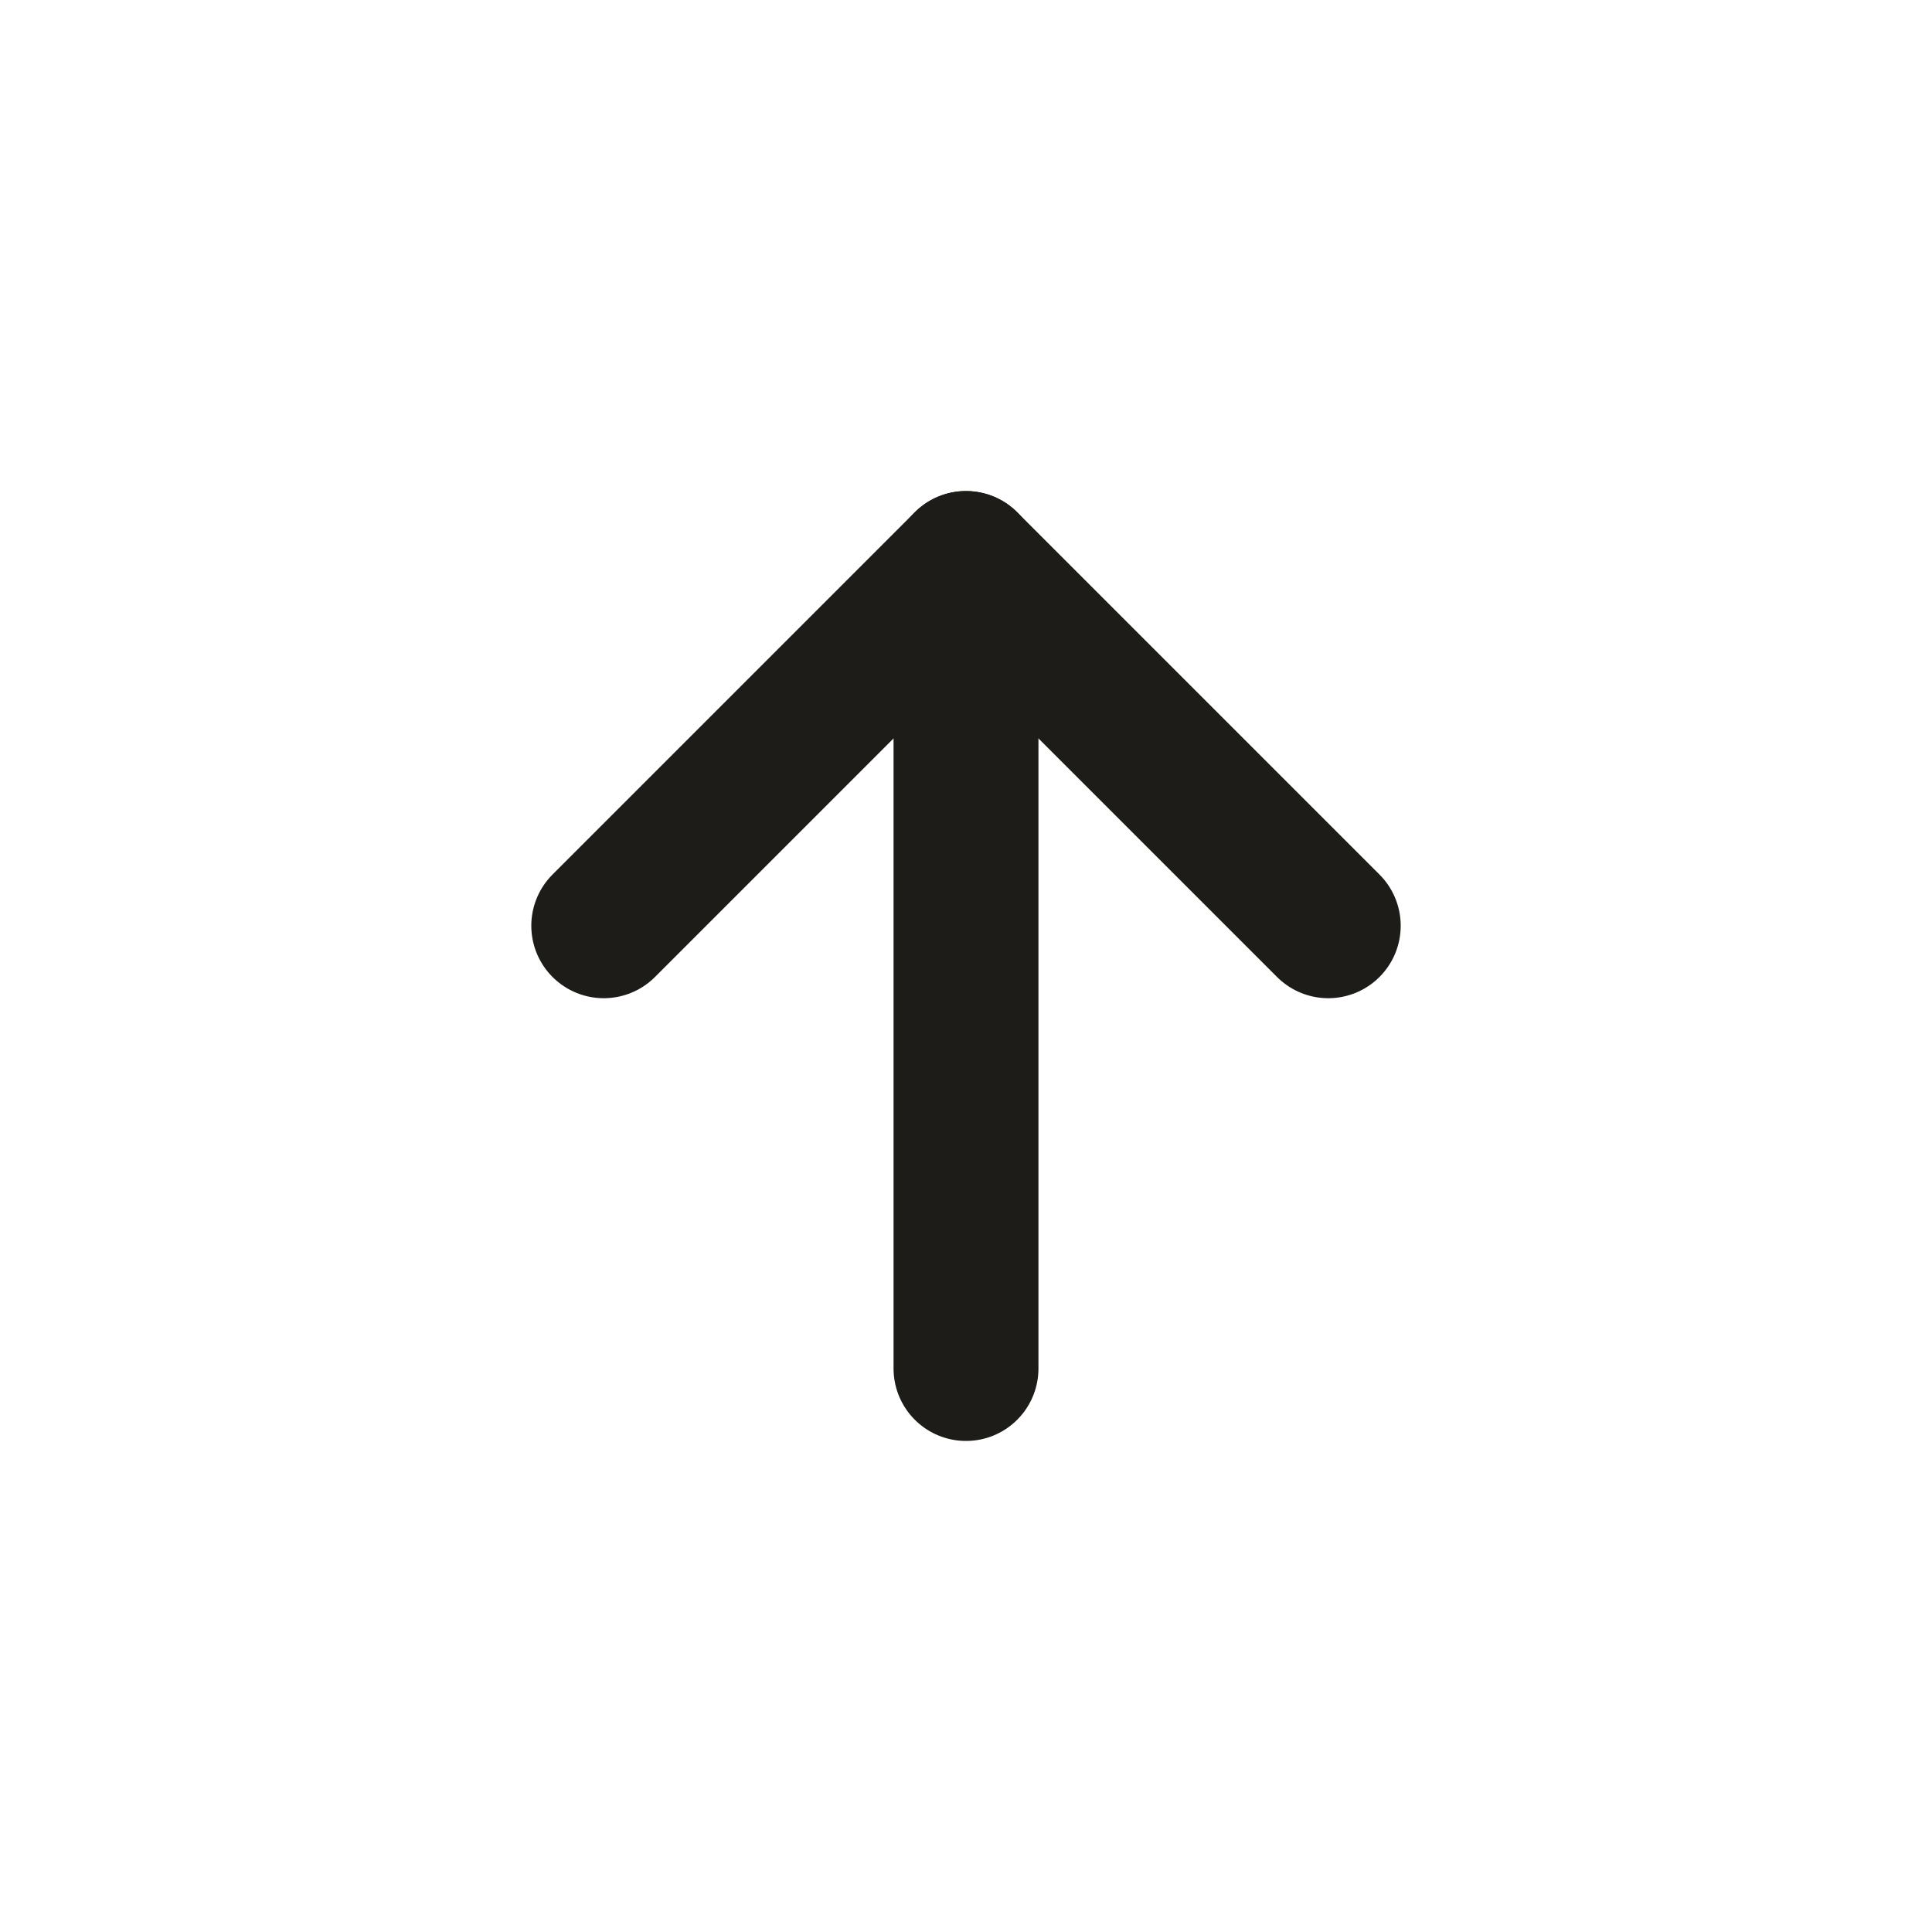
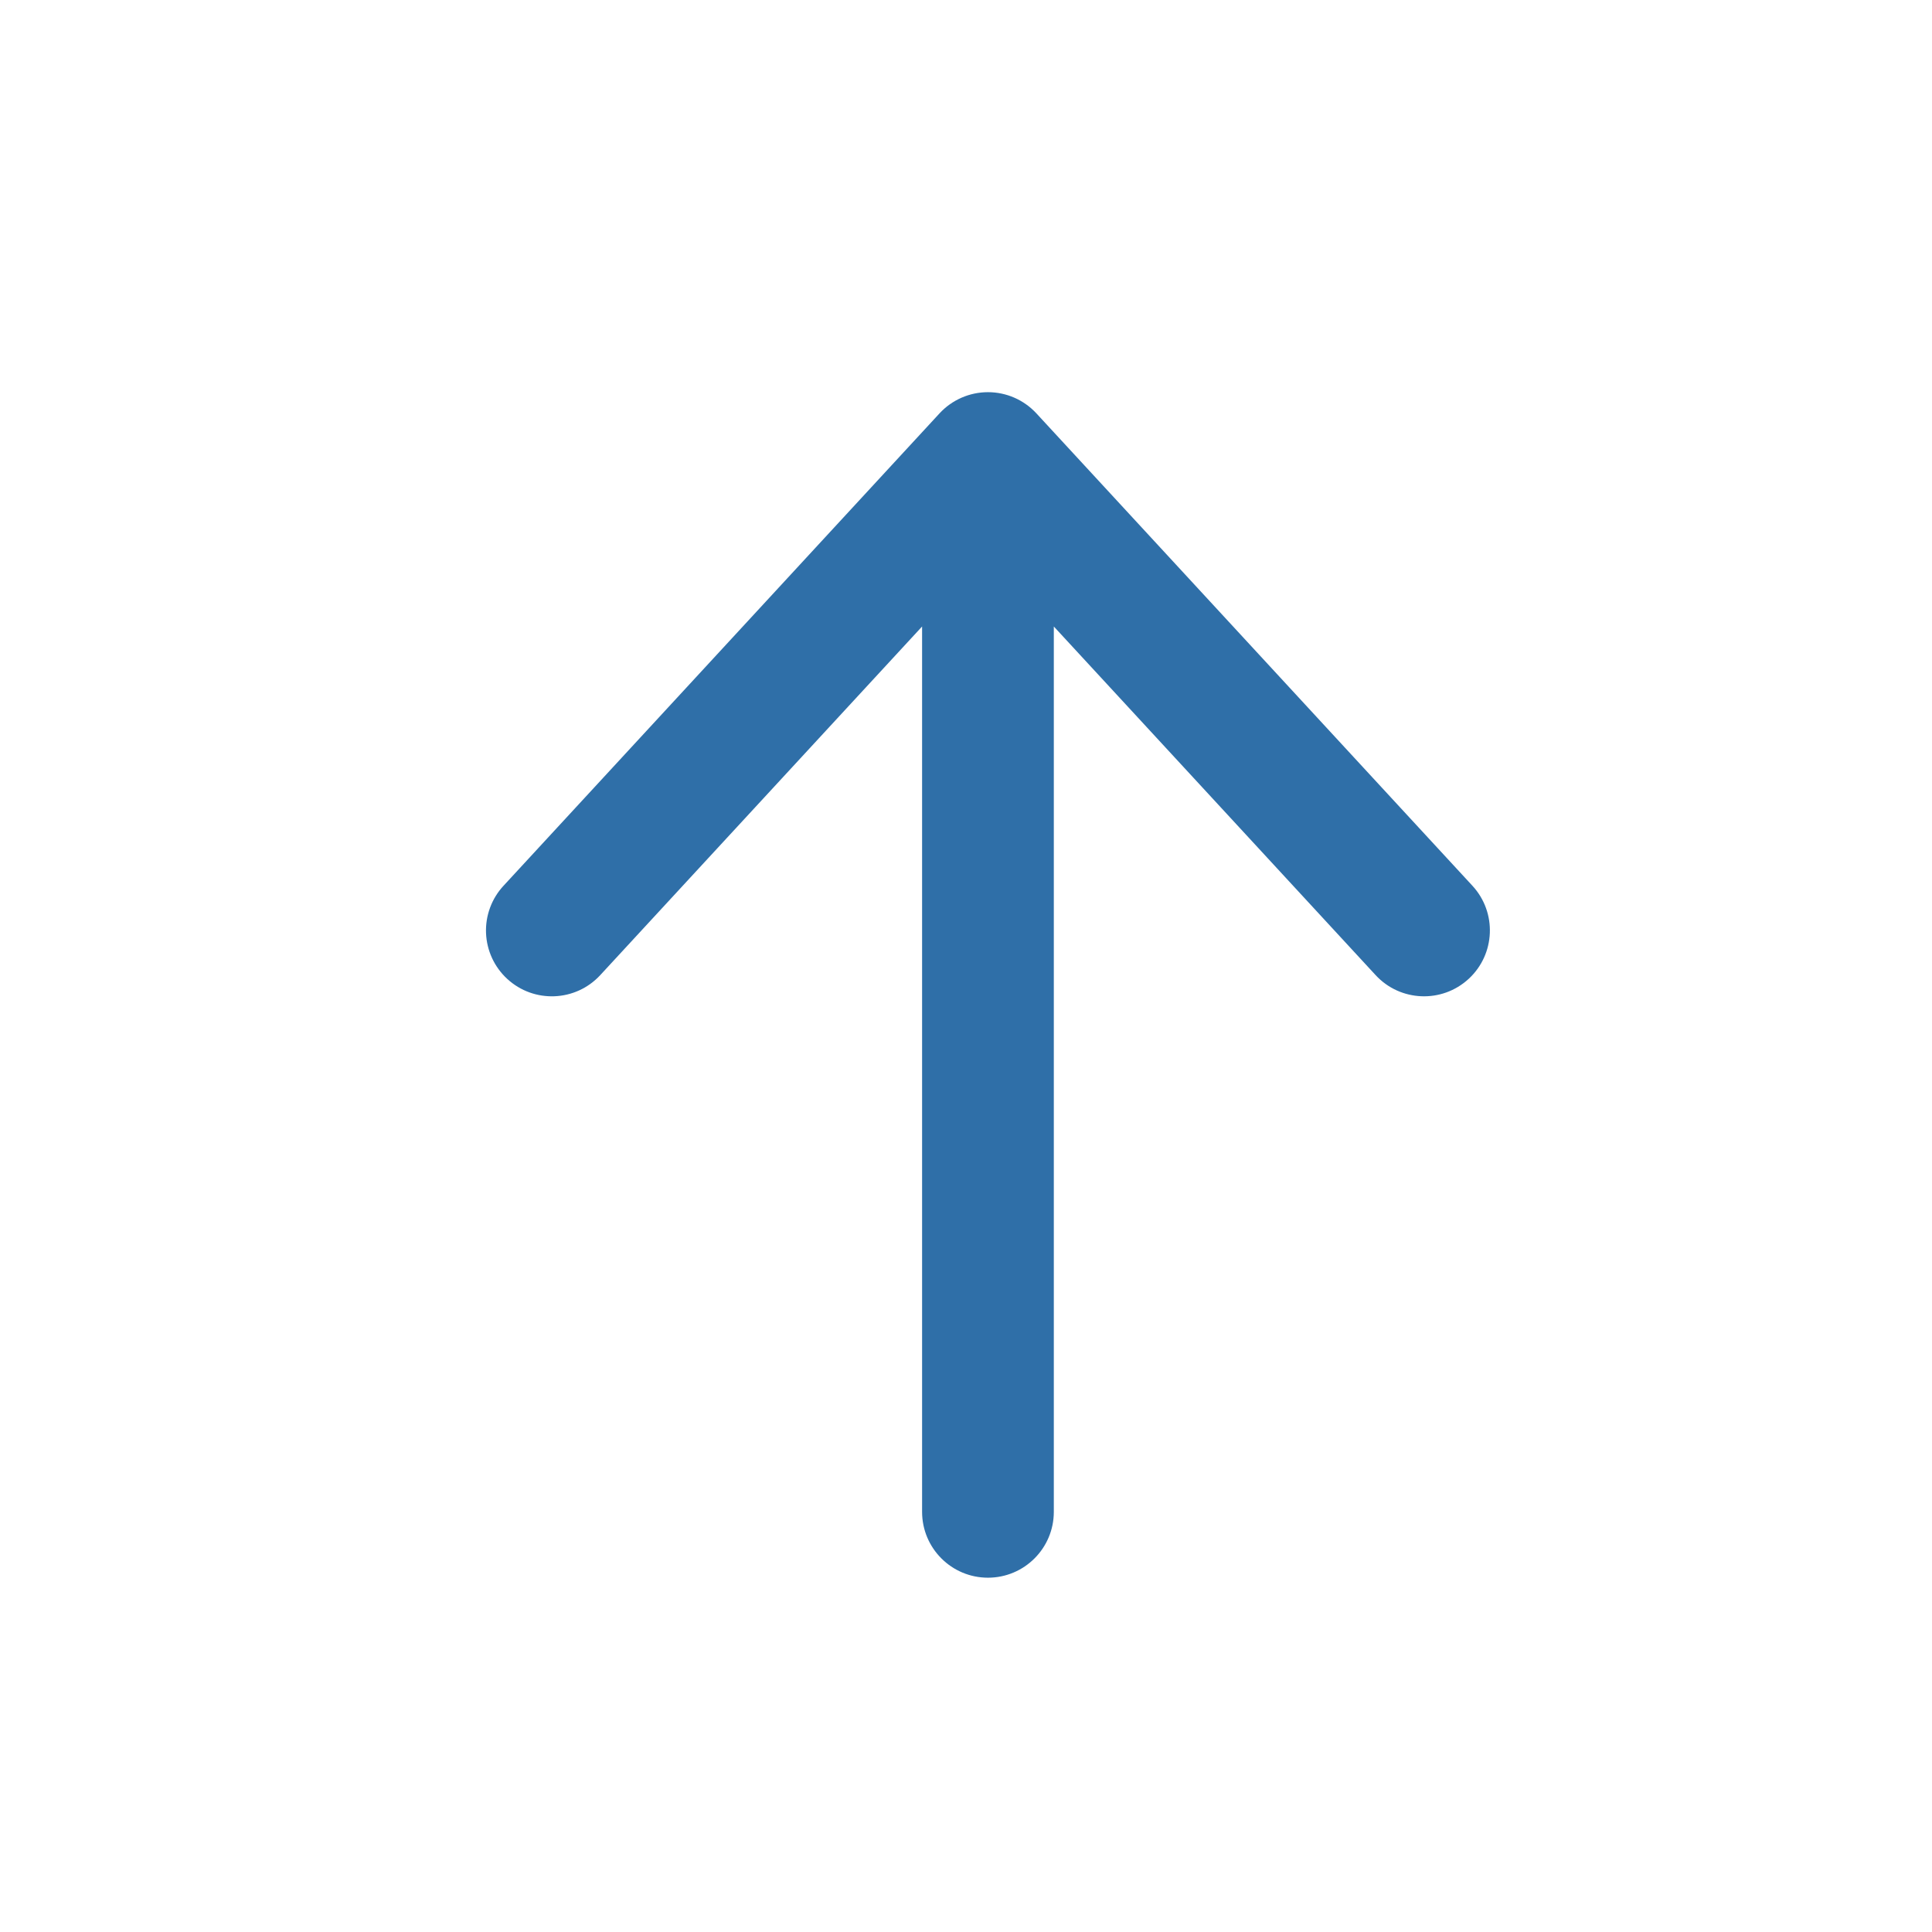
- <svg xmlns="http://www.w3.org/2000/svg" width="24" height="24" viewBox="0 0 24 24" fill="none">
-   <path d="M12 17V7" stroke="#1E1C18" stroke-width="1.8" stroke-linecap="round" />
-   <path d="M7.5 11.5 12 7l4.5 4.5" stroke="#1E1C18" stroke-width="1.8" stroke-linecap="round" stroke-linejoin="round" />
+ <svg xmlns="http://www.w3.org/2000/svg" class="icon" width="200px" height="200.00px" viewBox="0 0 1024 1024" version="1.1">
+   <path fill="#2f6fa8" d="M558.545 801.303V332.055l170.566 184.785a34.909 34.909 0 1 0 51.293-47.383L549.283 219.066a34.956 34.956 0 0 0-51.293 0l-231.121 250.415a34.863 34.863 0 0 0 1.955 49.338 34.909 34.909 0 0 0 49.338-2.001L488.727 332.055v469.248a34.909 34.909 0 1 0 69.818 0" />
</svg>
